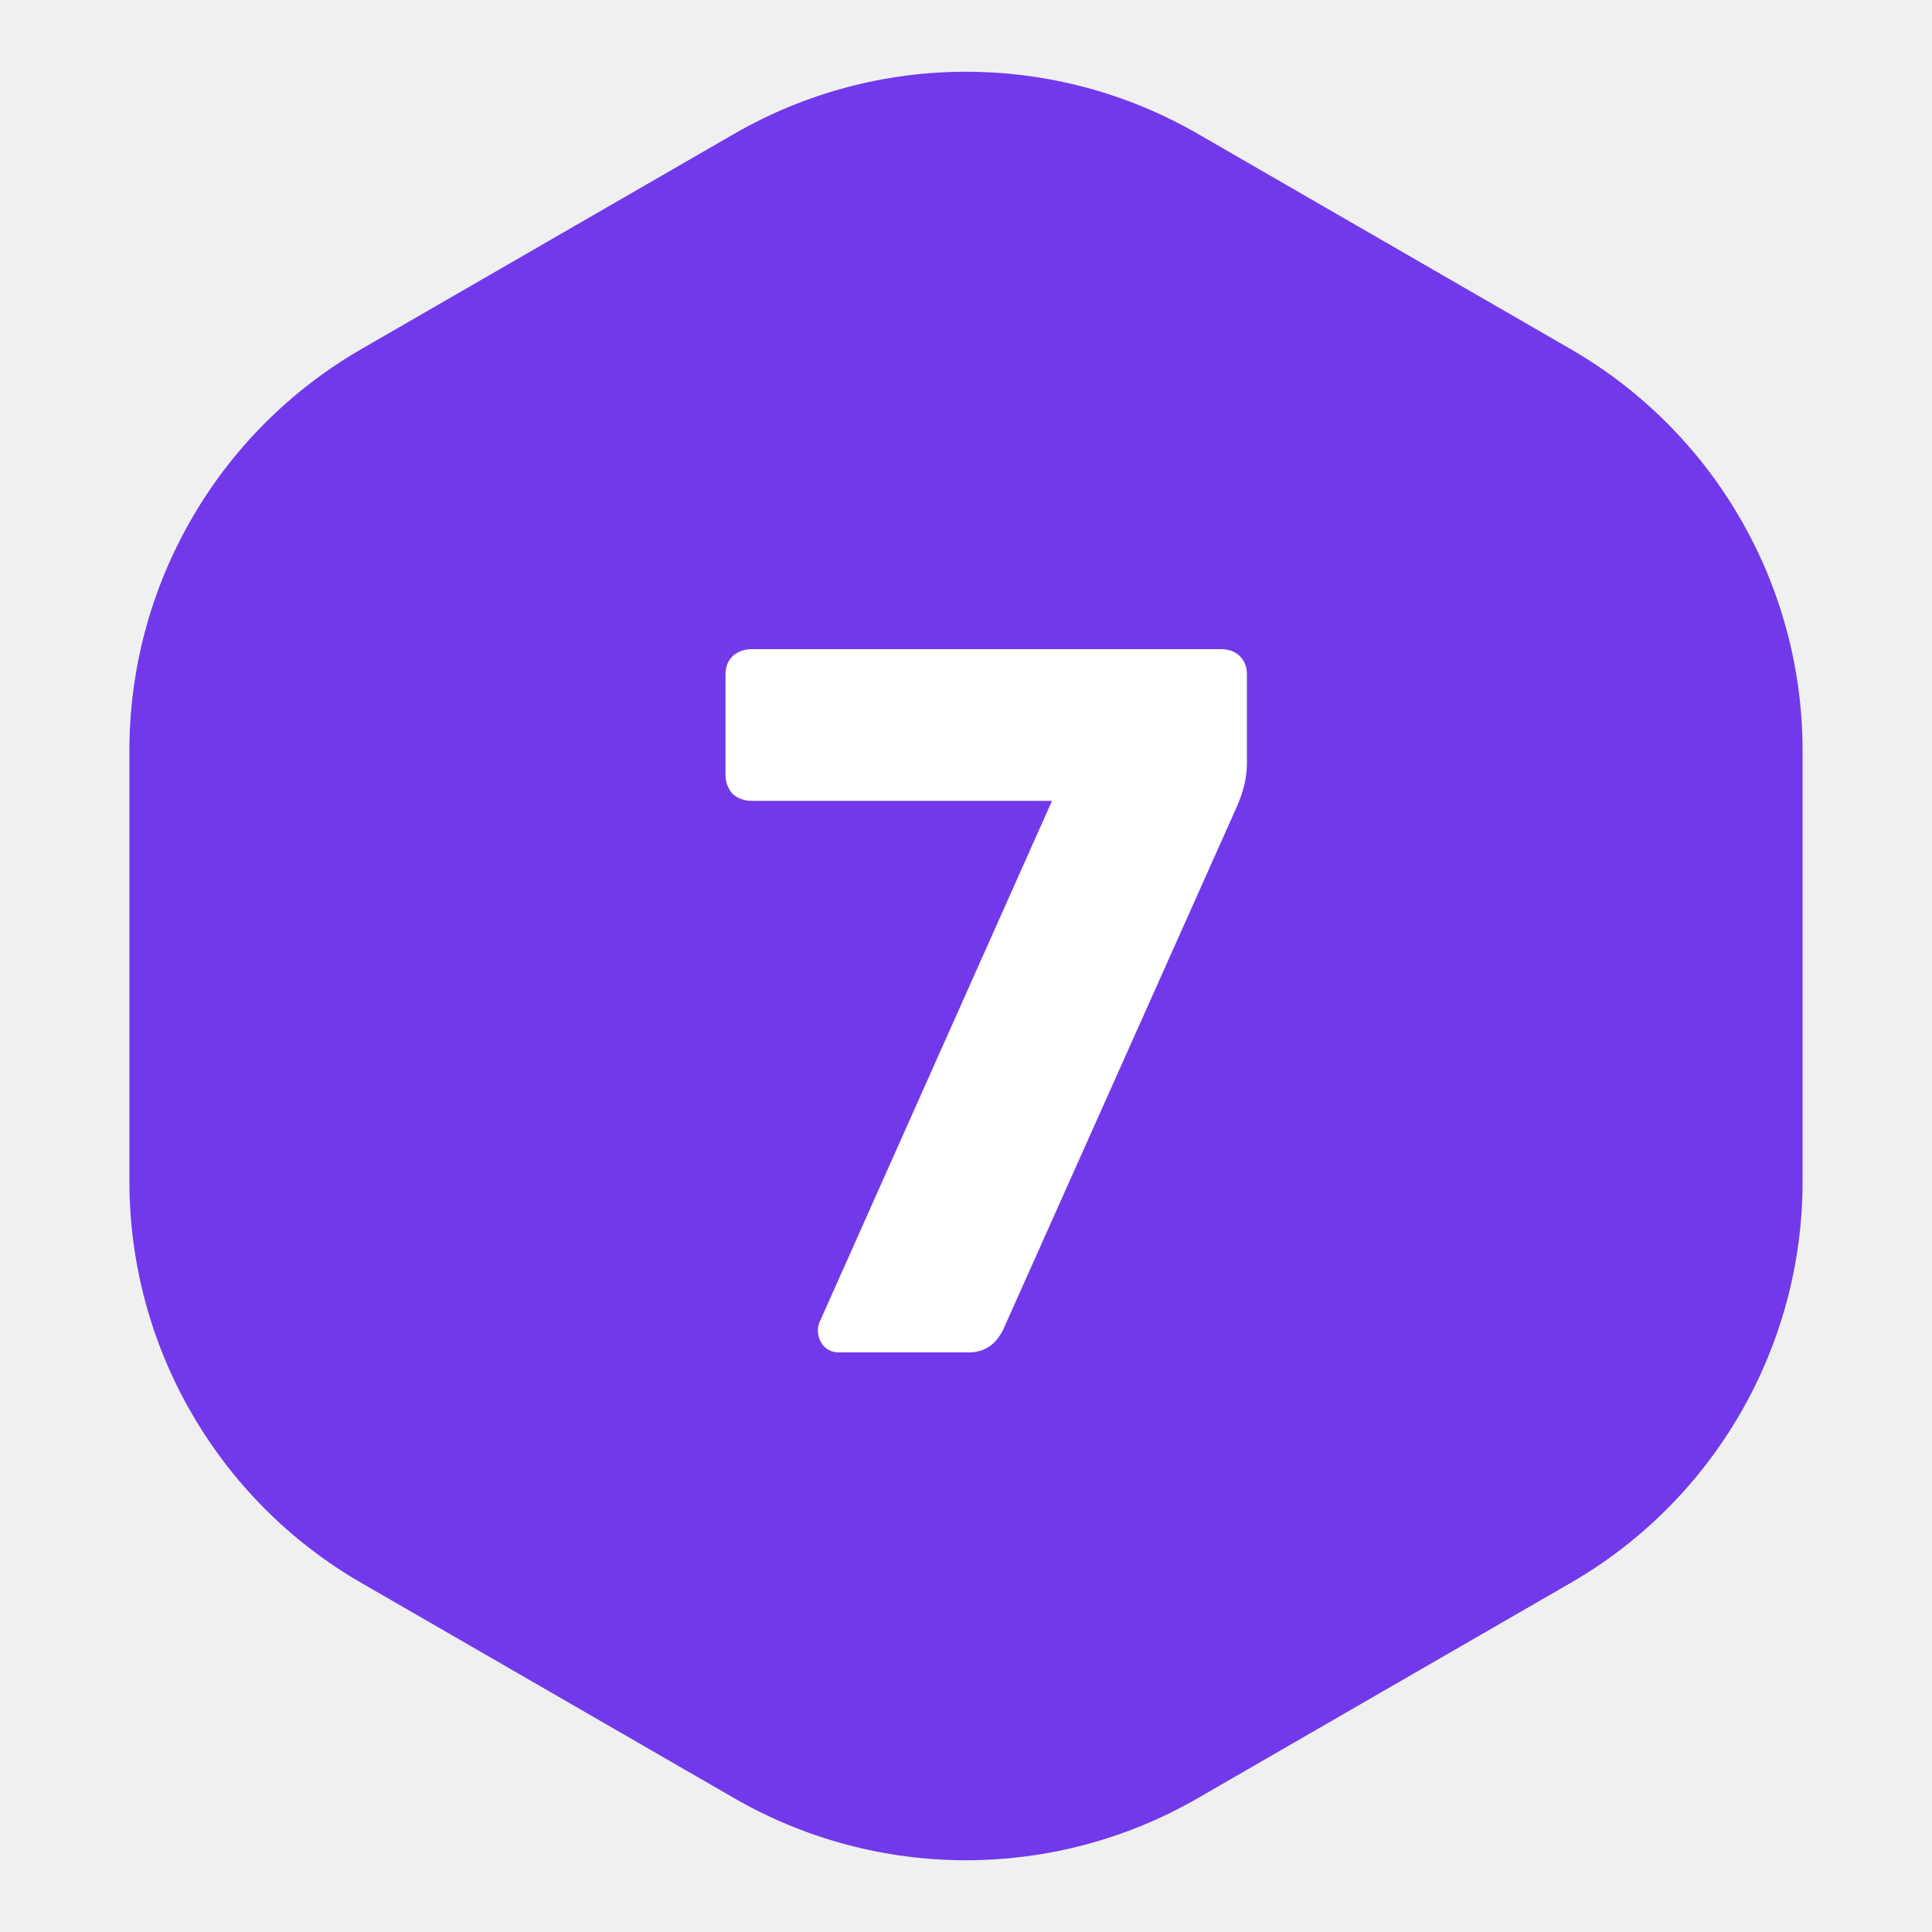
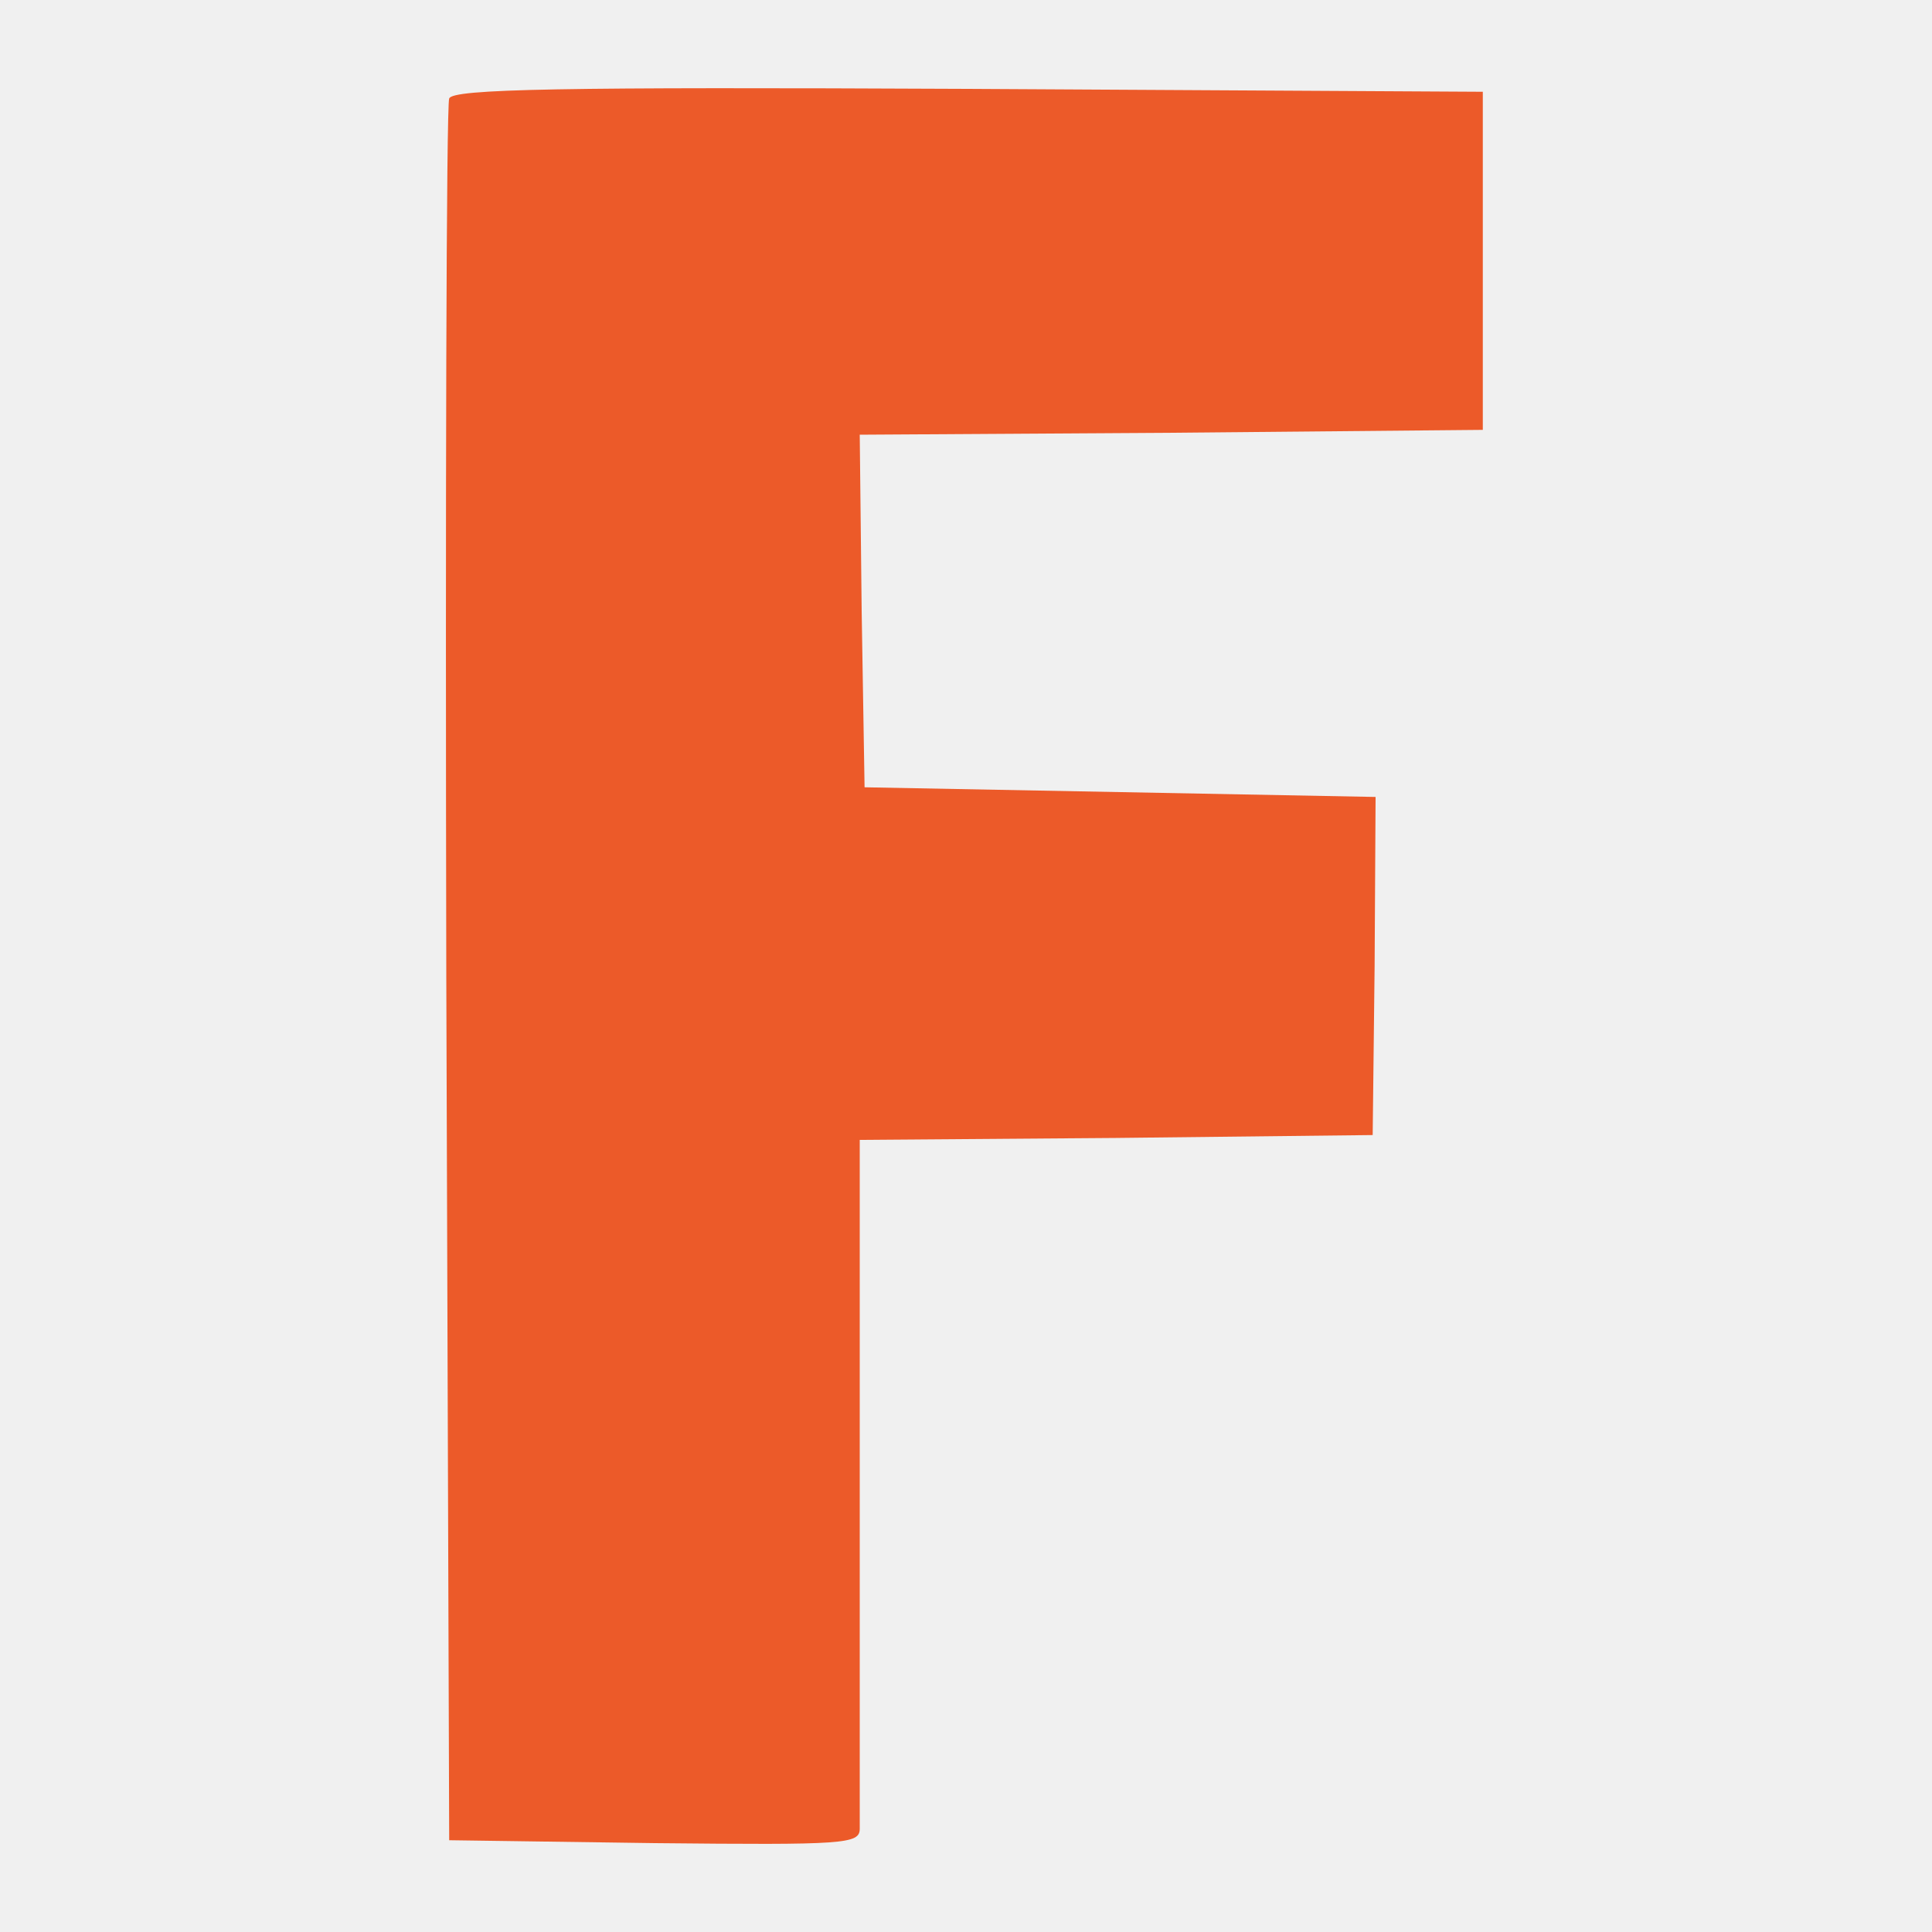
- <svg xmlns="http://www.w3.org/2000/svg" width="50" height="50" viewBox="0 0 50 50" fill="none">
-   <path d="M19 3.464C22.713 1.321 27.287 1.321 31 3.464L40.651 9.036C44.363 11.18 46.651 15.141 46.651 19.428V30.572C46.651 34.859 44.363 38.821 40.651 40.964L31 46.536C27.287 48.679 22.713 48.679 19 46.536L9.349 40.964C5.637 38.821 3.349 34.859 3.349 30.572V19.428C3.349 15.141 5.637 11.18 9.349 9.036L19 3.464Z" fill="#7239EA" />
-   <path d="M21.714 35C21.558 35 21.428 34.948 21.324 34.844C21.22 34.723 21.168 34.584 21.168 34.428C21.168 34.341 21.185 34.263 21.22 34.194L27.226 20.726H19.452C19.261 20.726 19.096 20.665 18.958 20.544C18.837 20.405 18.776 20.241 18.776 20.05V17.45C18.776 17.259 18.837 17.103 18.958 16.982C19.096 16.861 19.261 16.8 19.452 16.8H31.594C31.802 16.8 31.966 16.861 32.088 16.982C32.209 17.103 32.27 17.259 32.27 17.45V19.764C32.27 20.128 32.175 20.518 31.984 20.934L25.978 34.376C25.787 34.792 25.484 35 25.068 35H21.714Z" fill="white" />
+ <svg xmlns="http://www.w3.org/2000/svg" version="1.0" width="200pt" height="200pt" viewBox="0 0 200 200" preserveAspectRatio="xMidYMid meet">
+   <g transform="translate(0,200) scale(0.1,-0.1)" fill="#EC5A29" stroke="none">
+     <path d="M465 1898 c-3 -7 -4 -416 -3 -908 l3 -895 213 -3 c197 -2 212 -1 212 15 0 10 0 174 0 365 l0 348 265 2 266 3 2 175 1 175 -264 5 -265 5 -3 182 -2 183 322 2 323 3 0 175 0 175 -533 3 c-421 2 -534 0 -537 -10z" />
+   </g>
</svg>
